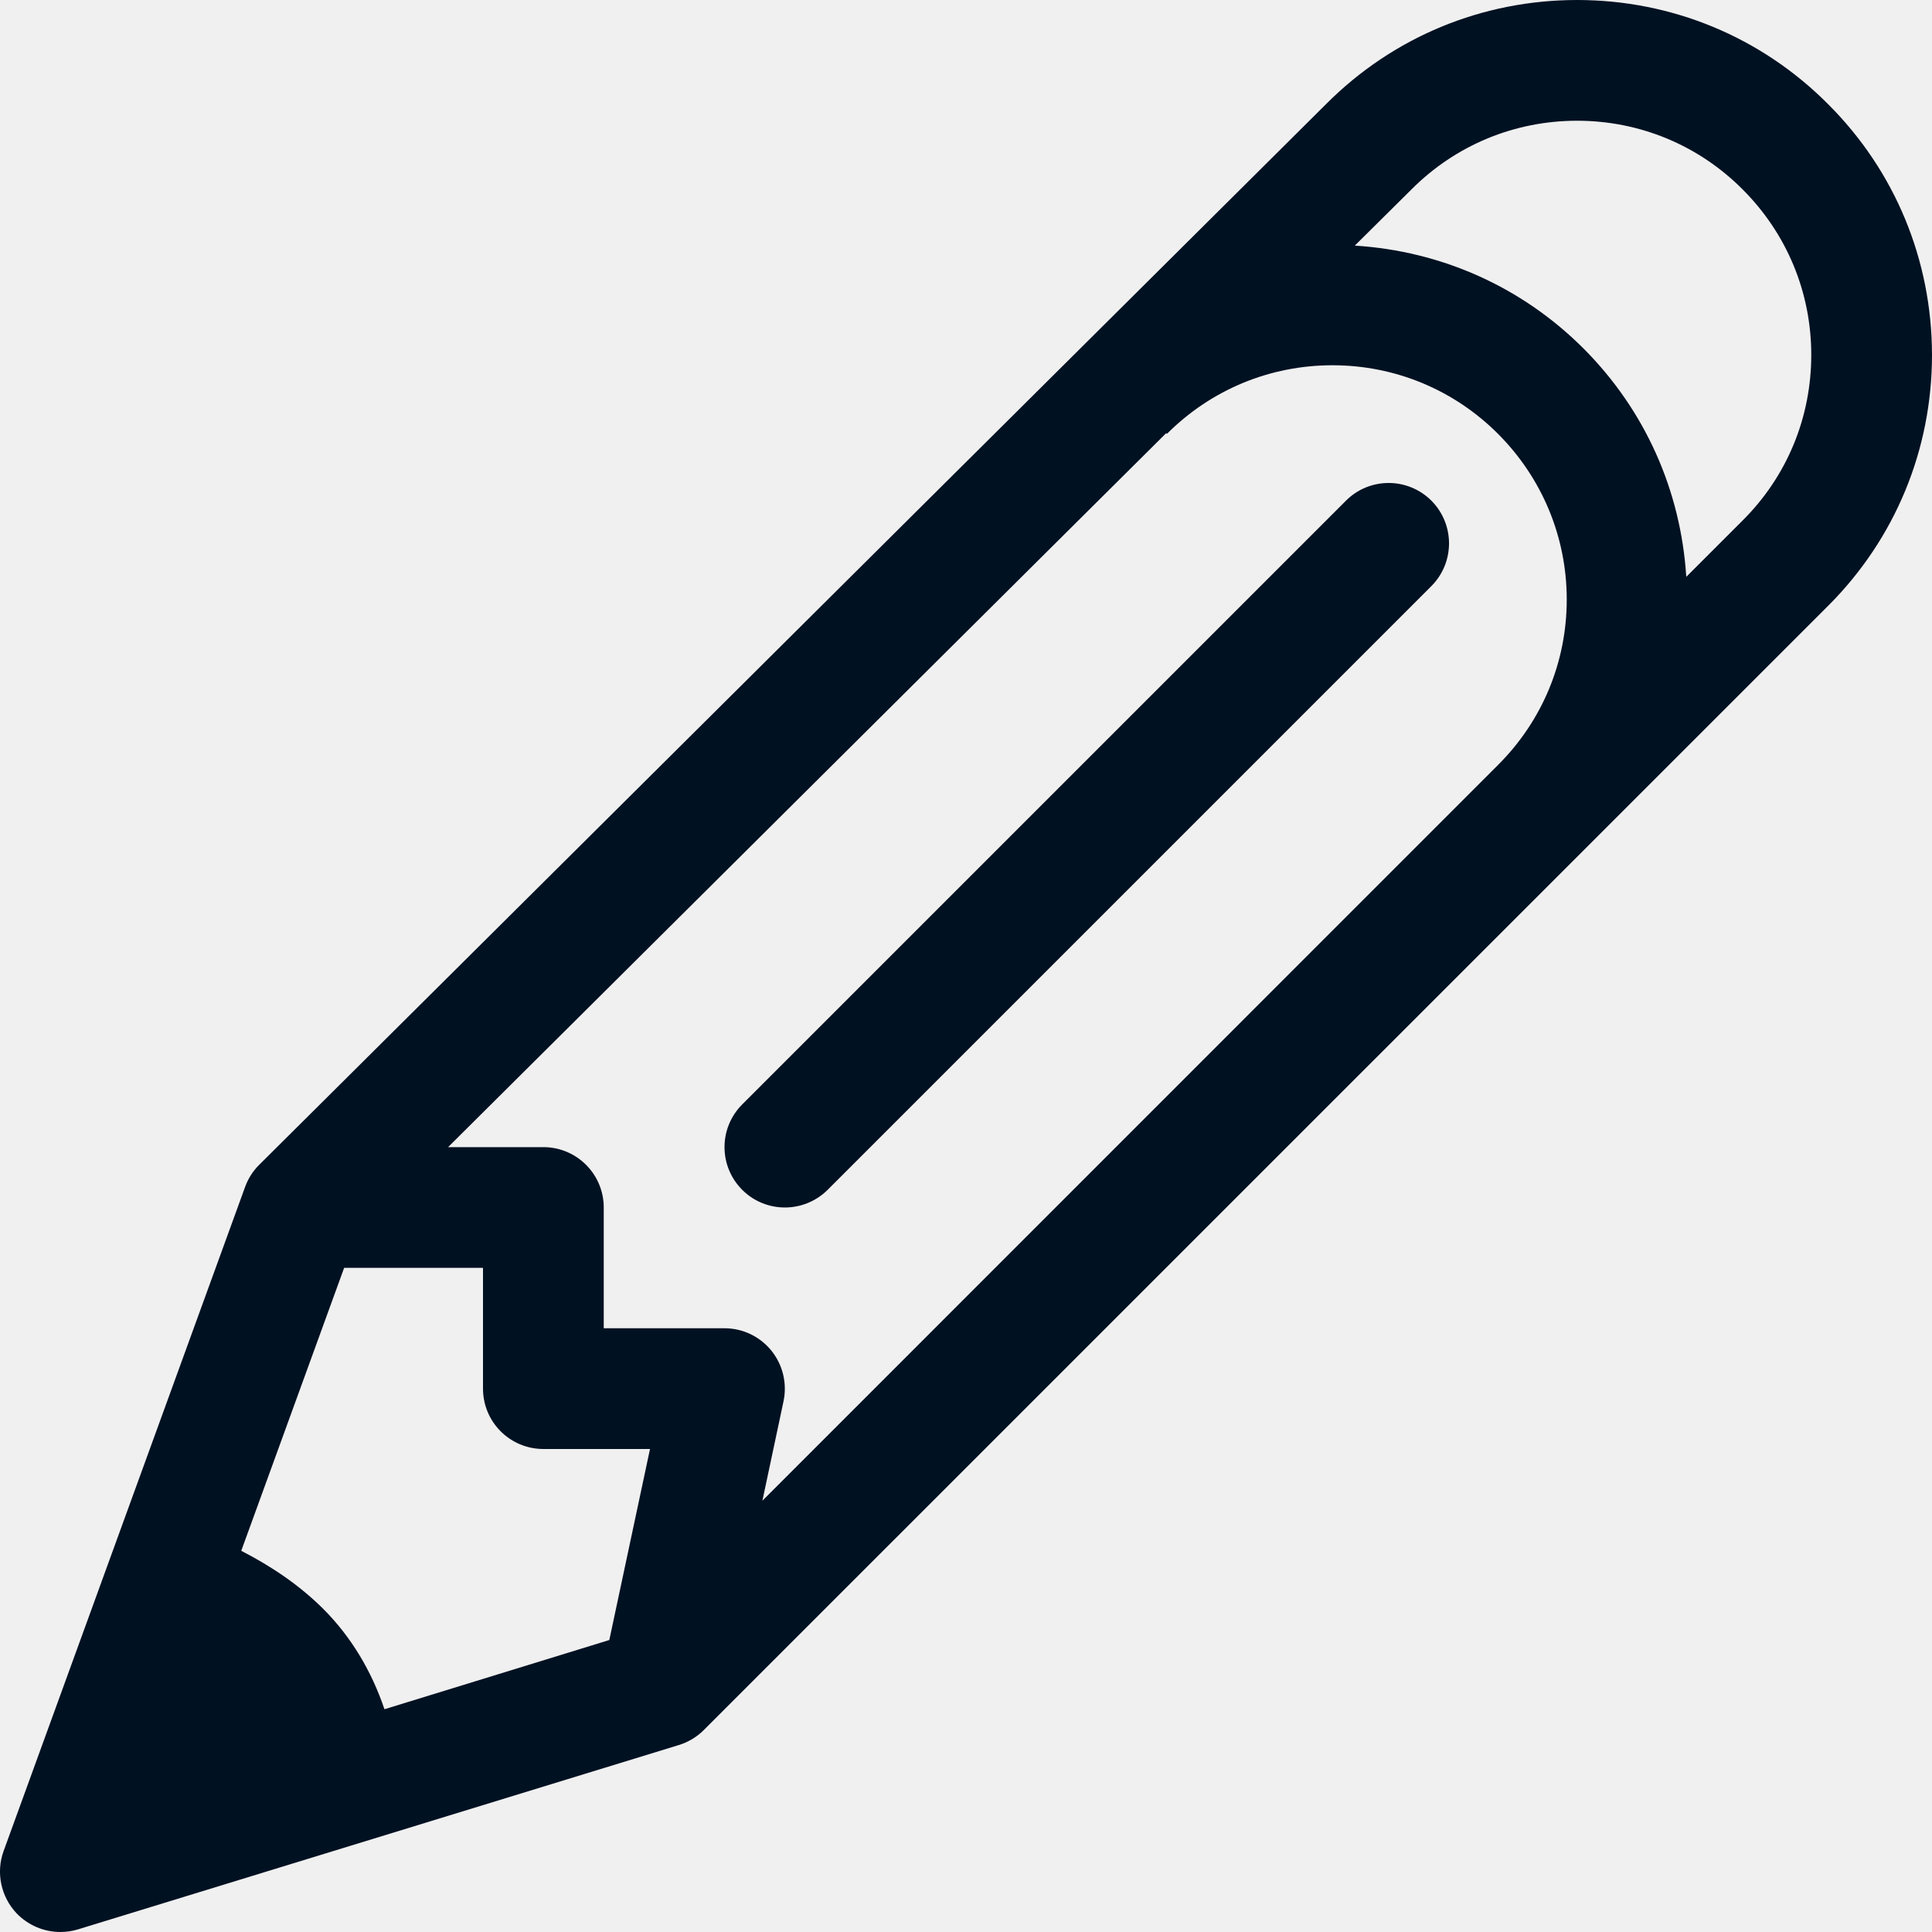
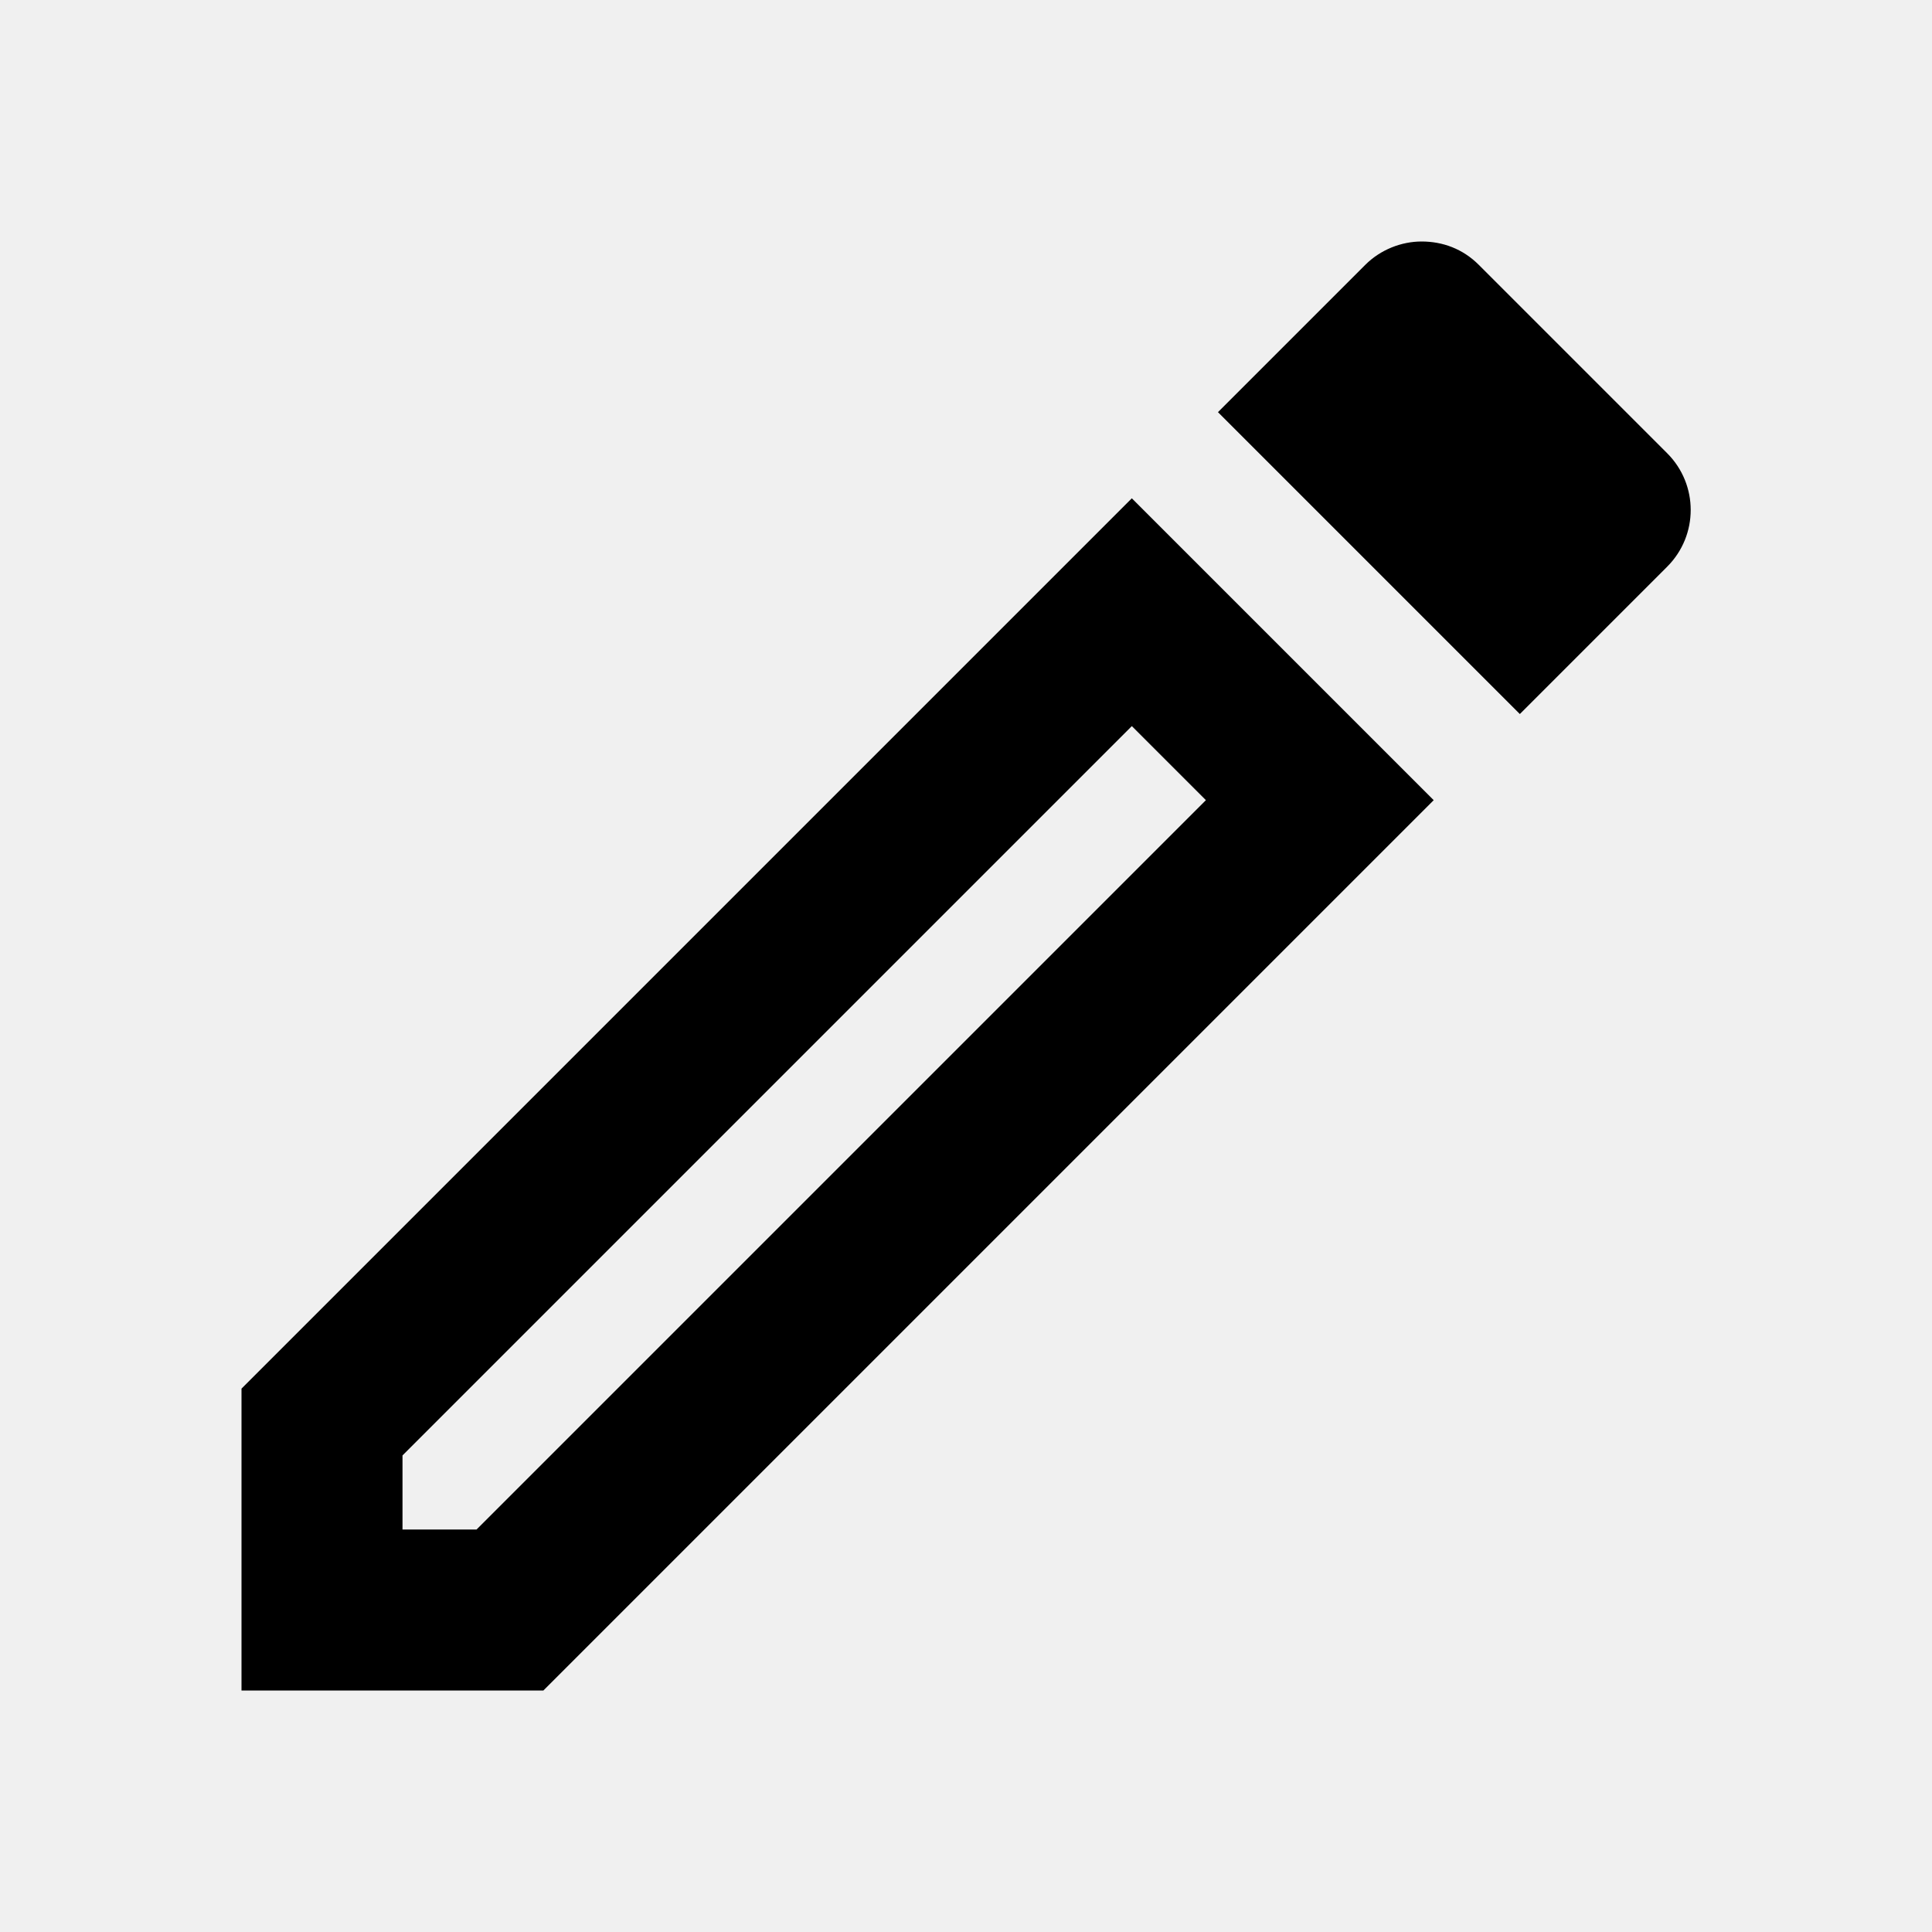
- <svg xmlns="http://www.w3.org/2000/svg" xmlns:xlink="http://www.w3.org/1999/xlink" width="16px" height="16px" viewBox="0 0 16 16" version="1.1">
-   <defs>
-     <path d="M15.138,0.861 C14.584,0.305 13.845,0 13.061,0 C12.276,0 11.538,0.305 10.984,0.86 L2.147,9.646 C2.095,9.697 2.055,9.76 2.03,9.829 L0.03,15.329 C-0.035,15.507 0.007,15.707 0.137,15.845 C0.233,15.945 0.365,16 0.5,16 C0.549,16 0.598,15.993 0.647,15.978 L5.621,14.452 C5.699,14.428 5.77,14.386 5.828,14.328 L15.139,5.018 C15.695,4.463 16,3.724 16,2.939 C15.999,2.155 15.695,1.416 15.138,0.861 Z M5.046,13.582 L3.184,14.155 C3.076,13.836 2.907,13.554 2.676,13.323 C2.476,13.124 2.243,12.969 1.998,12.843 L2.85,10.5 L4,10.5 L4,11.5 C4,11.777 4.224,12 4.5,12 L5.383,12 L5.046,13.582 Z M12.406,6.335 L6.314,12.428 L6.489,11.604 C6.52,11.456 6.483,11.303 6.388,11.185 C6.293,11.068 6.151,11 6,11 L5,11 L5,10 C5,9.724 4.776,9.5 4.5,9.5 L3.711,9.5 L9.658,3.587 L9.664,3.593 C10.03,3.227 10.517,3.025 11.035,3.025 C11.552,3.025 12.04,3.227 12.406,3.593 C12.771,3.959 12.975,4.447 12.975,4.965 C12.975,5.482 12.773,5.969 12.406,6.335 Z M14.431,4.311 L13.965,4.777 C13.92,4.062 13.624,3.397 13.114,2.886 C12.603,2.375 11.937,2.079 11.22,2.034 L11.689,1.569 L11.69,1.568 C12.055,1.202 12.543,1 13.061,1 C13.579,1 14.066,1.202 14.431,1.568 C14.798,1.935 15,2.421 15,2.939 C15,3.458 14.799,3.945 14.431,4.311 Z M11.147,4.146 L6.147,9.146 C5.951,9.342 5.951,9.658 6.147,9.854 C6.244,9.951 6.372,10 6.5,10 C6.628,10 6.756,9.951 6.854,9.854 L11.854,4.854 C12.049,4.658 12.049,4.342 11.854,4.146 C11.658,3.951 11.342,3.951 11.147,4.146 Z" id="path-1" />
-   </defs>
-   <g id="Locations" stroke="none" stroke-width="1" fill="none" fill-rule="evenodd">
-     <g id="Assets" transform="translate(-28, -27)">
-       <g id="Edit" transform="translate(28, 27)">
-         <mask id="mask-2" fill="white">
-           <use xlink:href="#path-1" />
-         </mask>
-         <use id="Shape" fill="#FFFFFF" xlink:href="#path-1" />
-         <g id="Group" mask="url(#mask-2)" fill="#001122">
-           <g id="🎨-Color">
-             <rect id="Rectangle-2" x="0" y="0" width="16" height="16" />
-           </g>
-         </g>
-       </g>
-     </g>
-   </g>
+ <svg xmlns="http://www.w3.org/2000/svg" height="24px" viewBox="0 0 24 24" width="24px" fill="#000000">
+   <path d="M0 0h24v24H0V0z" fill="none" />
+   <path d="M14.06 9.02l.92.92L5.92 19H5v-.92l9.06-9.06M17.66 3c-.25 0-.51.1-.7.29l-1.83 1.83 3.75 3.75 1.83-1.83c.39-.39.39-1.02 0-1.41l-2.34-2.34c-.2-.2-.45-.29-.71-.29zm-3.6 3.19L3 17.25V21h3.75L17.81 9.94l-3.75-3.75z" />
</svg>
